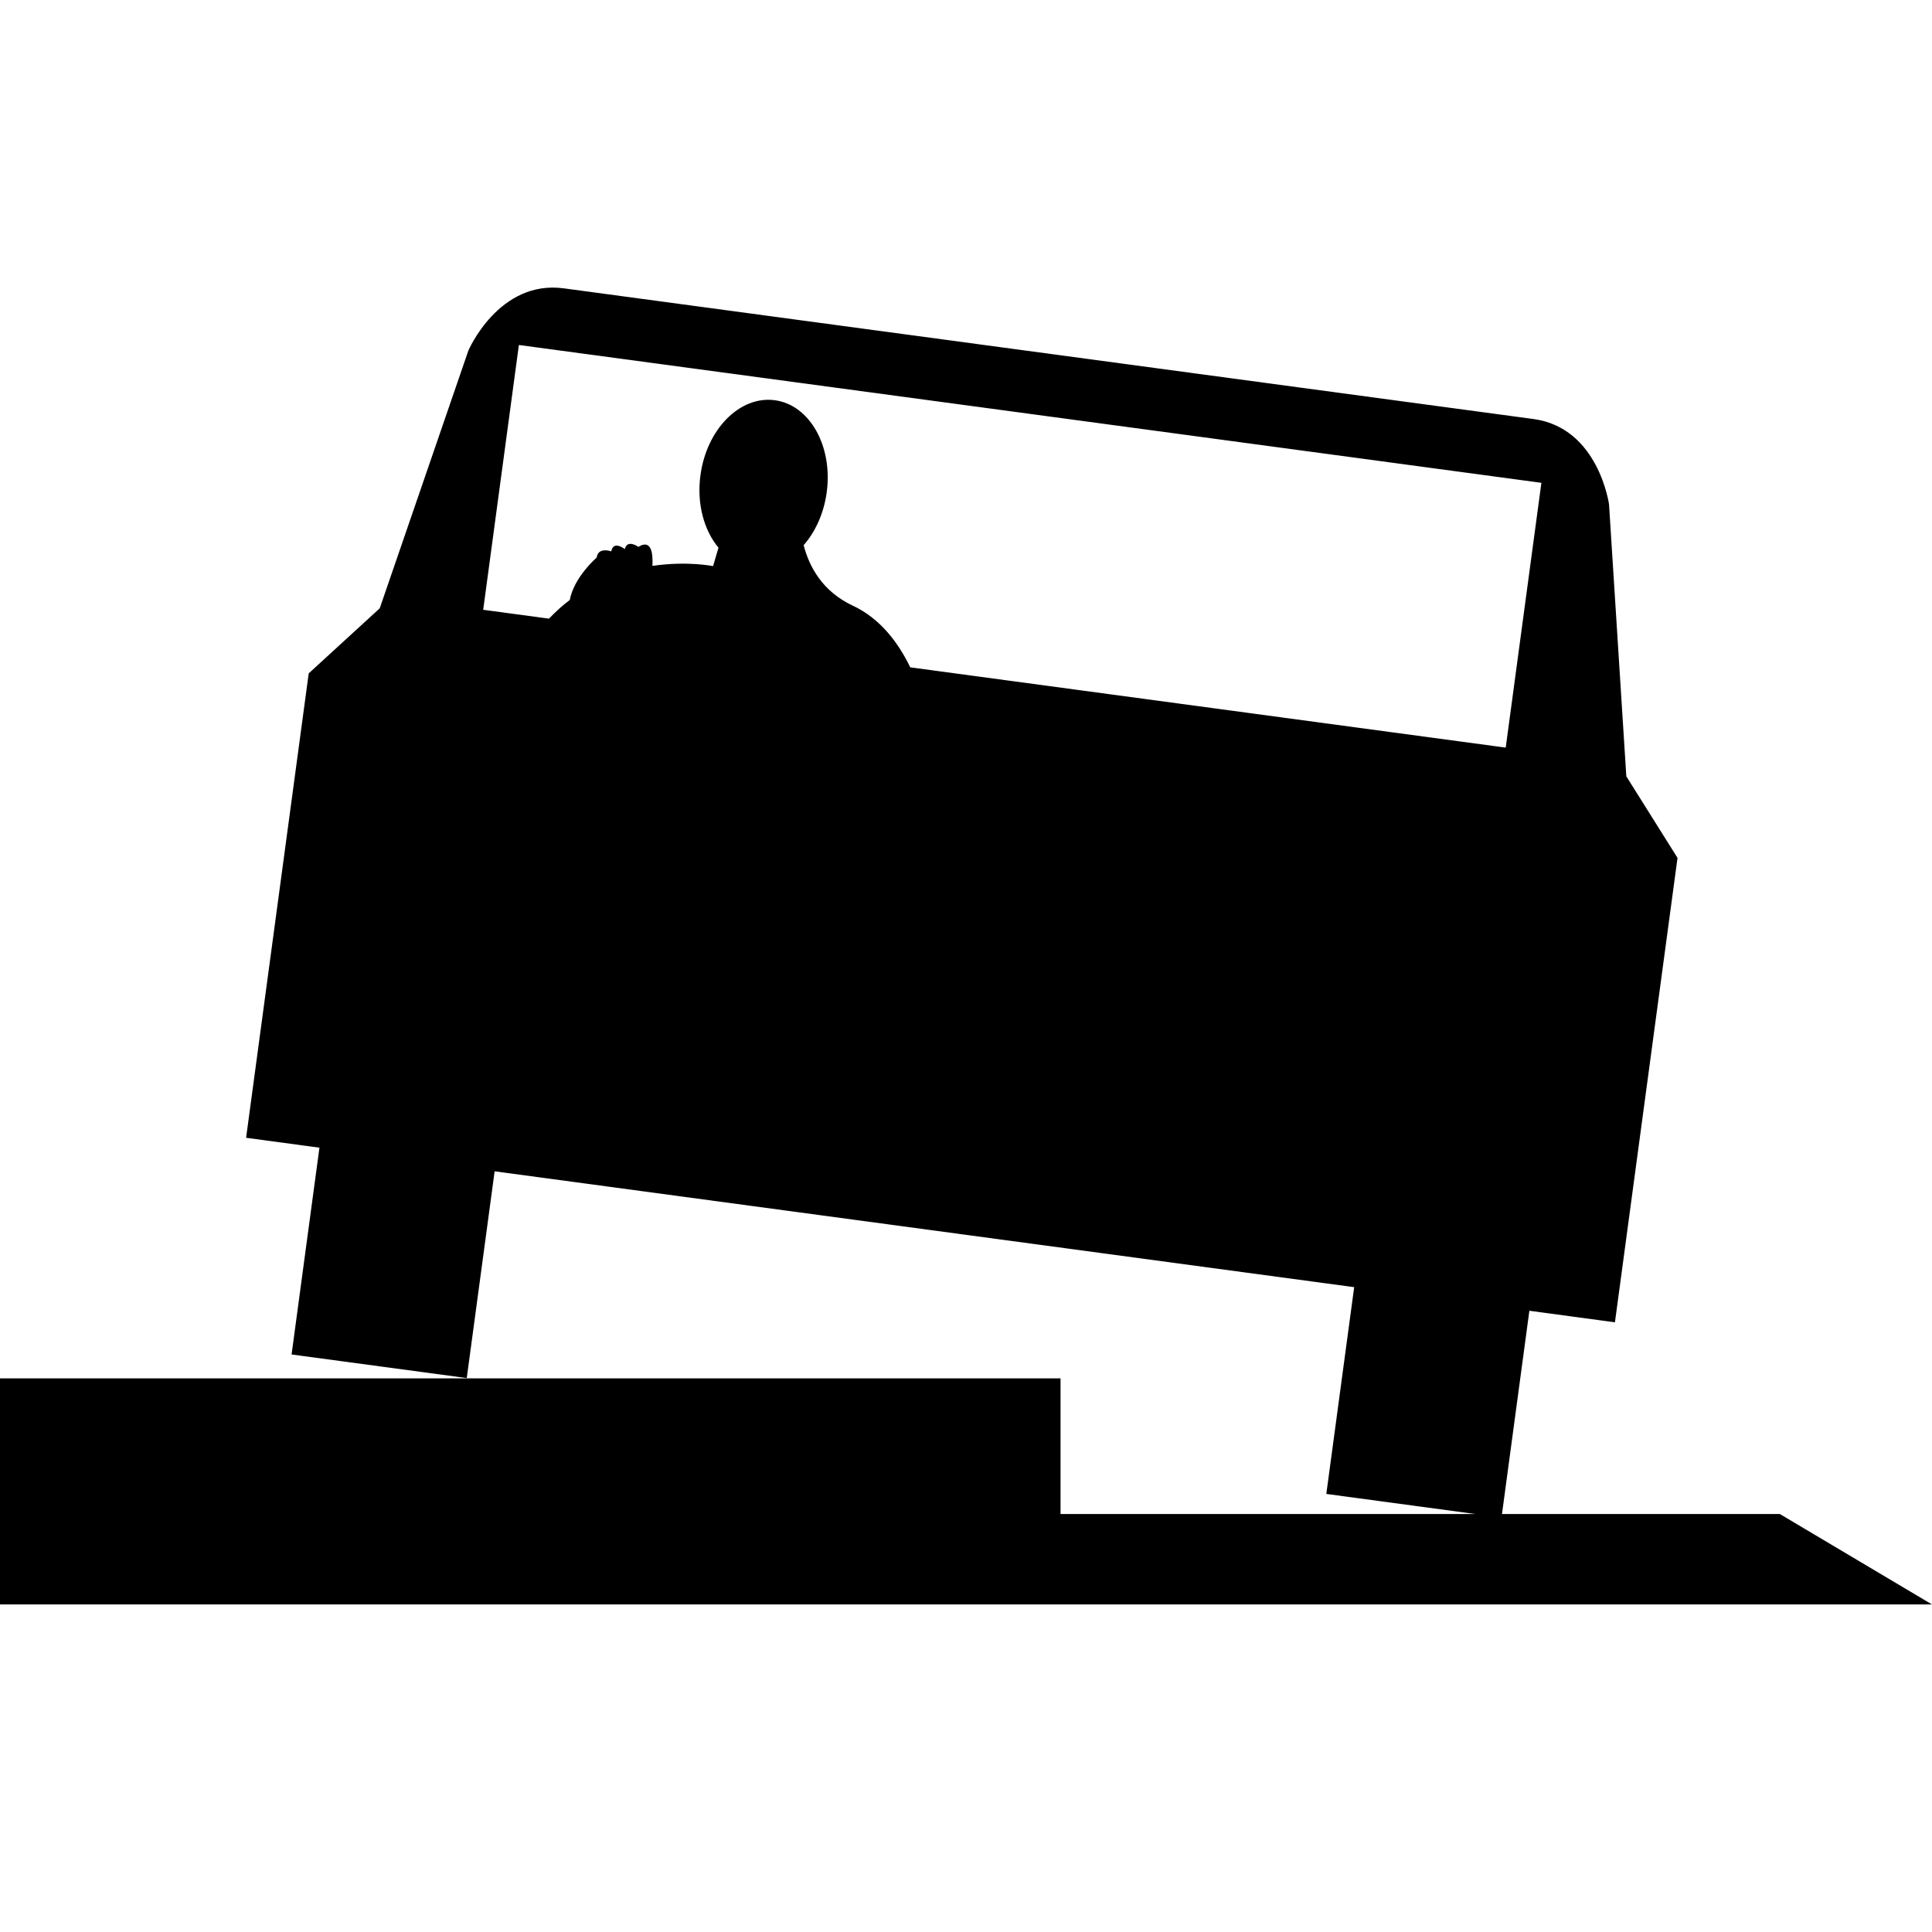
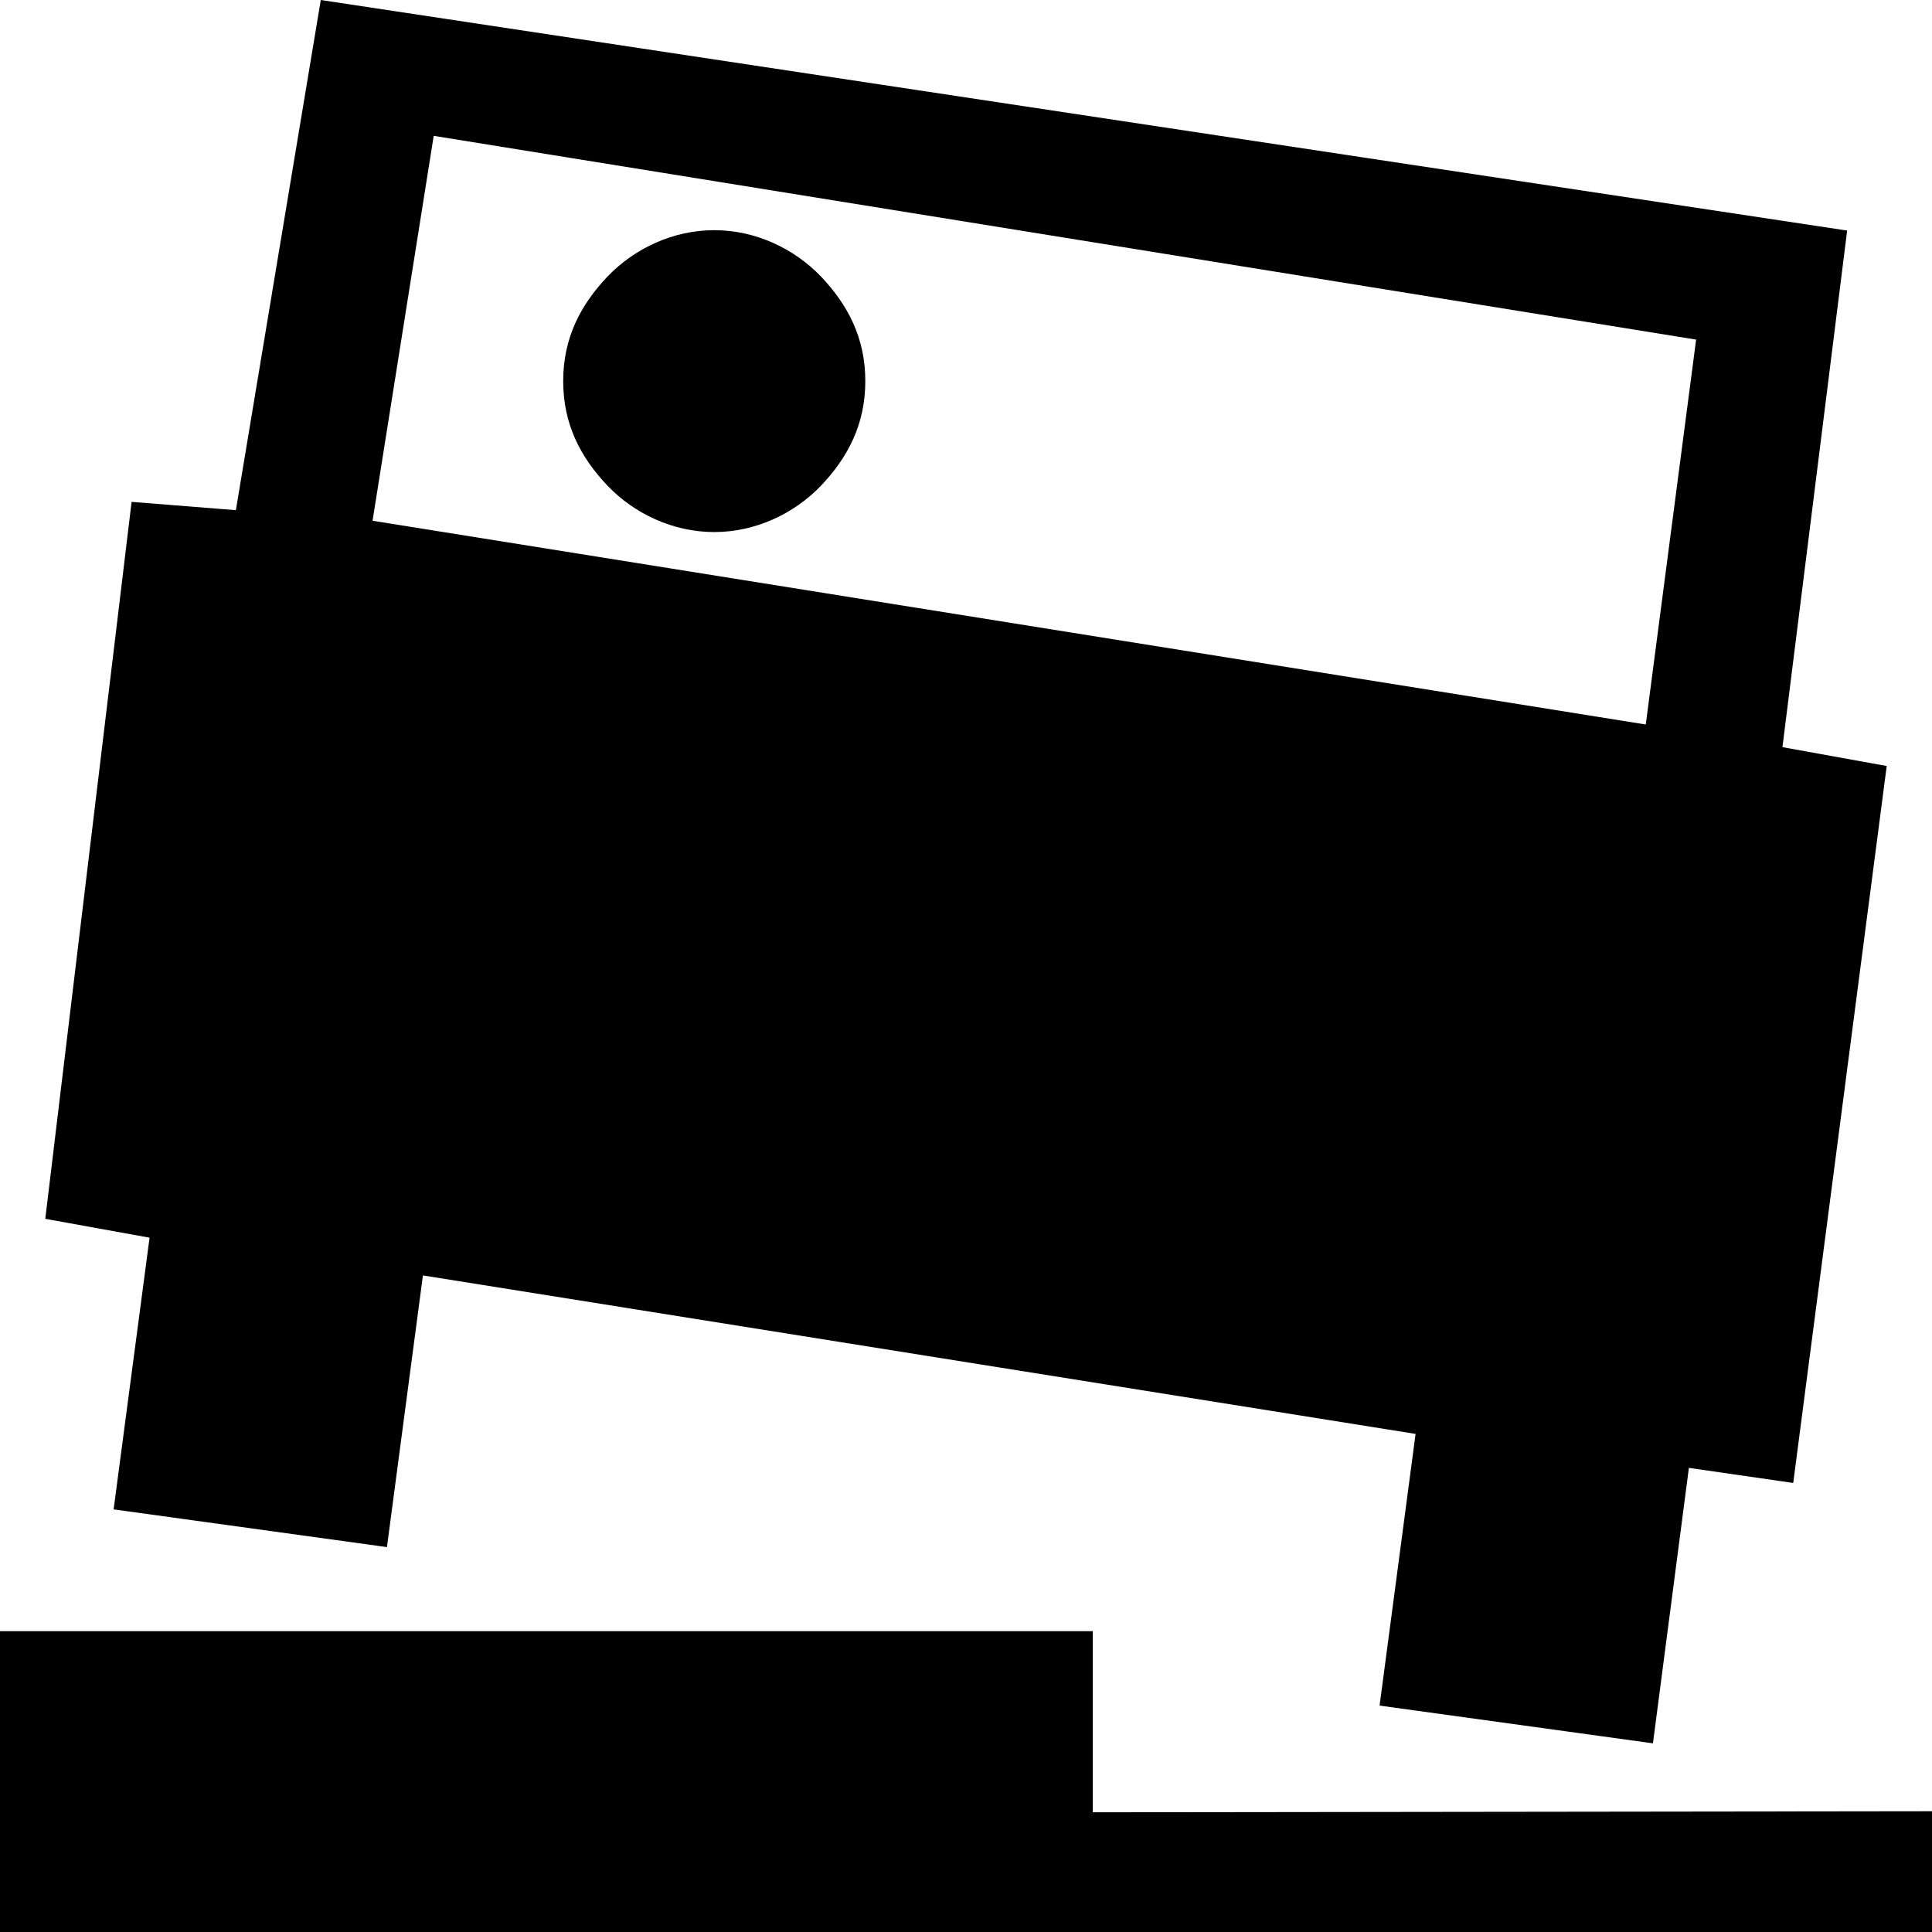
<svg xmlns="http://www.w3.org/2000/svg" viewBox="0 0 512 512">
-   <path d="m471.69 401.237h-73.651l7.26-53.873 22.677 3.062 16.583-123.075-13.568-21.616-4.582-72.075s-2.76-20.295-20.029-22.615l-256.948-34.631c-17.269-2.33-25.313 16.507-25.313 16.507l-23.485 68.285-18.822 17.244-16.593 123.075 19.435 2.621-7.383 54.805 46.423 6.251 7.388-54.794 227.789 30.705-7.383 54.794 39.552 5.33h-109.988v-35.953h-281.052v59.914h512zm-230.466-224.384c-3.016-6.262-7.798-12.882-15.202-16.333-8.064-3.768-11.571-10.322-13.045-16.041 3.107-3.553 5.36-8.438 6.113-14.029 1.649-12.221-4.506-23.142-13.747-24.386-9.247-1.25-18.074 7.654-19.717 19.875-1.024 7.568.947 14.623 4.782 19.206l-1.434 4.879s-6.907-1.413-16.072-.056c.18-3.492-.343-7.148-3.727-5.038 0 0-2.949-2.151-3.589.593 0 0-3.052-2.442-3.589.594 0 0-3.482-1.28-3.871 1.644 0 0-5.995 5.156-7.132 11.238-1.889 1.434-3.733 3.077-5.509 4.951l-17.434-2.35 9.457-70.174 270.976 36.526-9.452 70.174z" />
+   <path d="m512 512h-512v-79.725h289.599v48l222.401-.275zm-73.953-50-72.442-10 9.537-72-263.063-42-9.537 72-72.431-10 9.525-72-27.636-5 22.874-190 27.637 2.2 22.5-135.2 404.502 61.1-17.149 136.9 27.636 5-24.779 190-27.648-4zm11.442-372-334.552-54-16.206 102 337.411 54zm-220.173 11c0 11.454-4.612 20.185-11.726 27.698-7.168 7.468-17.396 12.302-28.305 12.302-10.922 0-21.149-4.834-28.306-12.302-7.125-7.513-11.726-16.244-11.726-27.698s4.601-20.185 11.726-27.698c7.157-7.468 17.384-12.302 28.306-12.302 10.909 0 21.137 4.834 28.305 12.302 7.114 7.513 11.726 16.244 11.726 27.698z" />
</svg>
